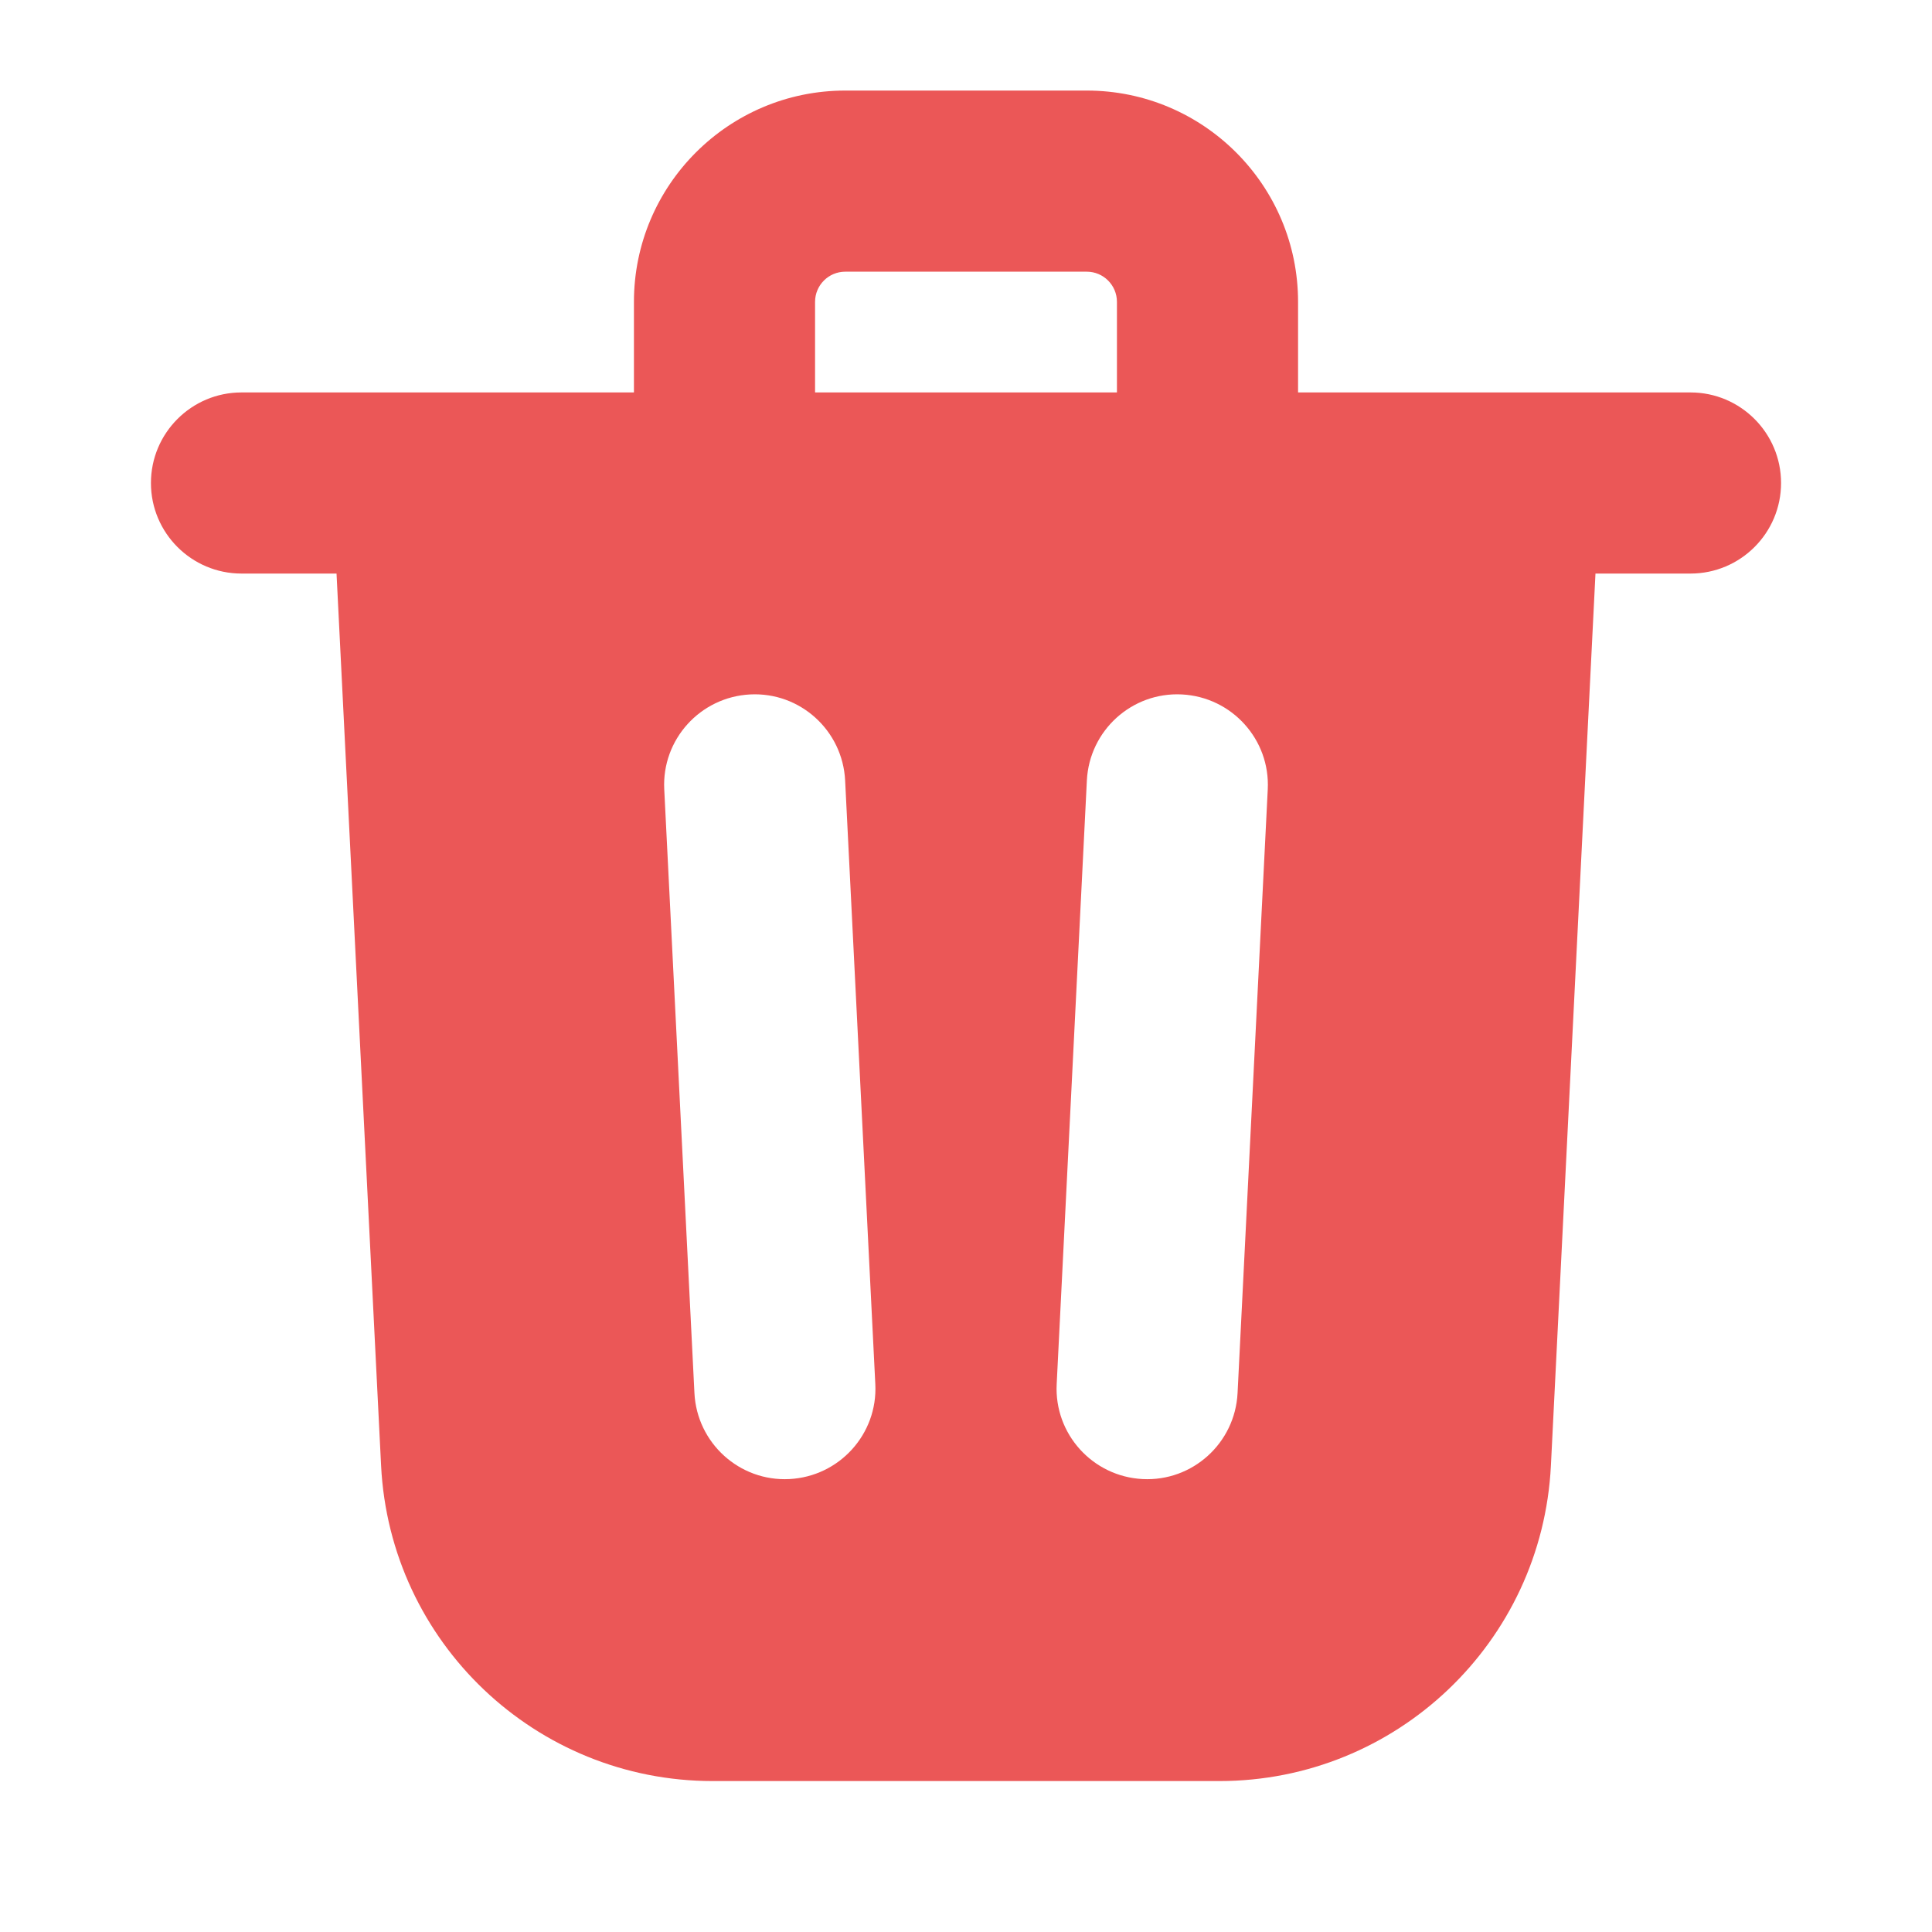
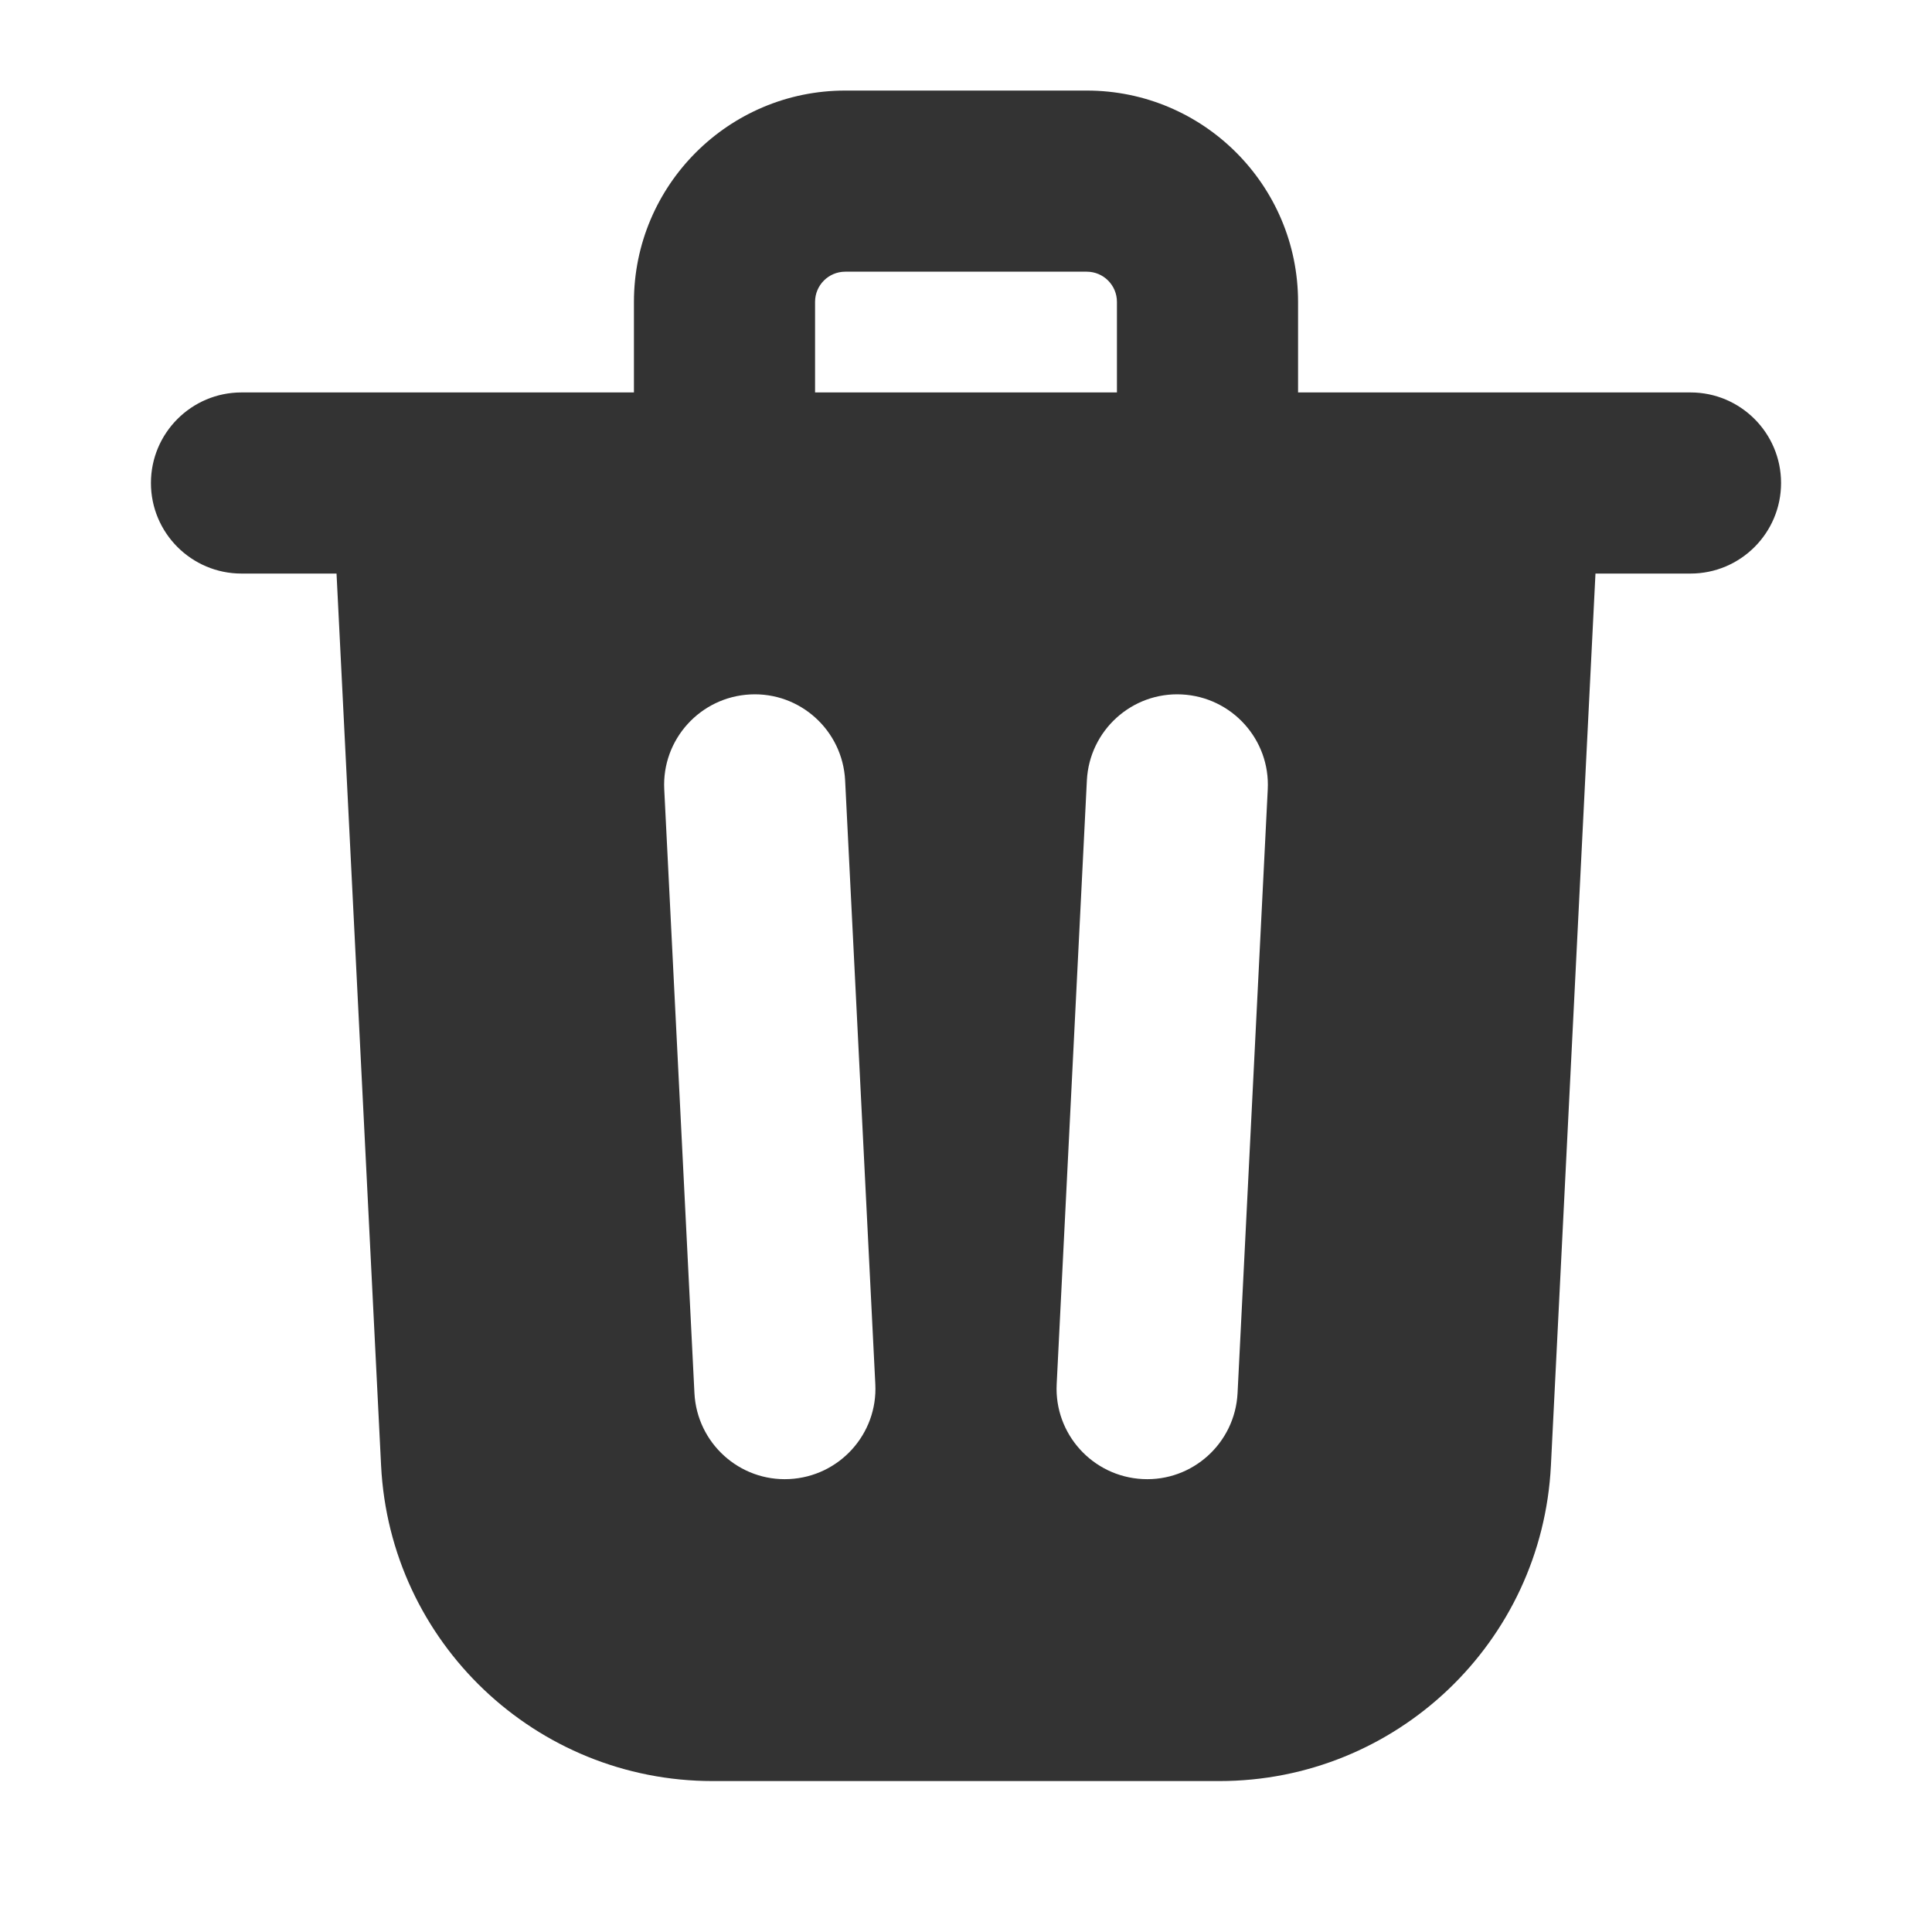
<svg xmlns="http://www.w3.org/2000/svg" width="16" height="16" viewBox="0 0 16 16" fill="none">
-   <path fill-rule="evenodd" clip-rule="evenodd" d="M5.25 2.5C5.25 1.534 6.034 0.75 7 0.75H9C9.966 0.75 10.75 1.534 10.75 2.5V3.25H12.5H14C14.414 3.25 14.75 3.586 14.75 4C14.75 4.414 14.414 4.75 14 4.75H13.213L12.844 12.137C12.771 13.601 11.563 14.75 10.098 14.75H5.902C4.437 14.75 3.229 13.601 3.156 12.137L2.787 4.75H2C1.586 4.75 1.25 4.414 1.25 4C1.25 3.586 1.586 3.25 2 3.25H3.5H5.25V2.5ZM6.75 3.25H9.25V2.5C9.25 2.362 9.138 2.25 9 2.25H7C6.862 2.25 6.75 2.362 6.75 2.5V3.25ZM6.999 6.463C6.978 6.049 6.626 5.73 6.213 5.751C5.799 5.772 5.48 6.124 5.501 6.537L5.751 11.537C5.772 11.951 6.124 12.27 6.537 12.249C6.951 12.228 7.27 11.876 7.249 11.463L6.999 6.463ZM10.499 6.537C10.52 6.124 10.201 5.772 9.787 5.751C9.374 5.73 9.022 6.049 9.001 6.463L8.751 11.463C8.73 11.876 9.049 12.228 9.463 12.249C9.876 12.27 10.228 11.951 10.249 11.537L10.499 6.537Z" fill="#EB5757" />
+   <path fill-rule="evenodd" clip-rule="evenodd" d="M5.25 2.5C5.25 1.534 6.034 0.75 7 0.75H9C9.966 0.75 10.75 1.534 10.75 2.5V3.25H12.5H14C14.414 3.25 14.75 3.586 14.75 4C14.75 4.414 14.414 4.75 14 4.75H13.213L12.844 12.137C12.771 13.601 11.563 14.75 10.098 14.75H5.902C4.437 14.75 3.229 13.601 3.156 12.137L2.787 4.75H2C1.586 4.75 1.25 4.414 1.25 4C1.25 3.586 1.586 3.25 2 3.25H3.5H5.25V2.5ZM6.75 3.25H9.25V2.5C9.25 2.362 9.138 2.25 9 2.25H7C6.862 2.25 6.75 2.362 6.75 2.5V3.25ZM6.999 6.463C6.978 6.049 6.626 5.73 6.213 5.751C5.799 5.772 5.48 6.124 5.501 6.537L5.751 11.537C5.772 11.951 6.124 12.27 6.537 12.249C6.951 12.228 7.27 11.876 7.249 11.463L6.999 6.463ZM10.499 6.537C10.52 6.124 10.201 5.772 9.787 5.751C9.374 5.73 9.022 6.049 9.001 6.463L8.751 11.463C8.73 11.876 9.049 12.228 9.463 12.249C9.876 12.27 10.228 11.951 10.249 11.537L10.499 6.537Z" fill="#333333" />
</svg>
